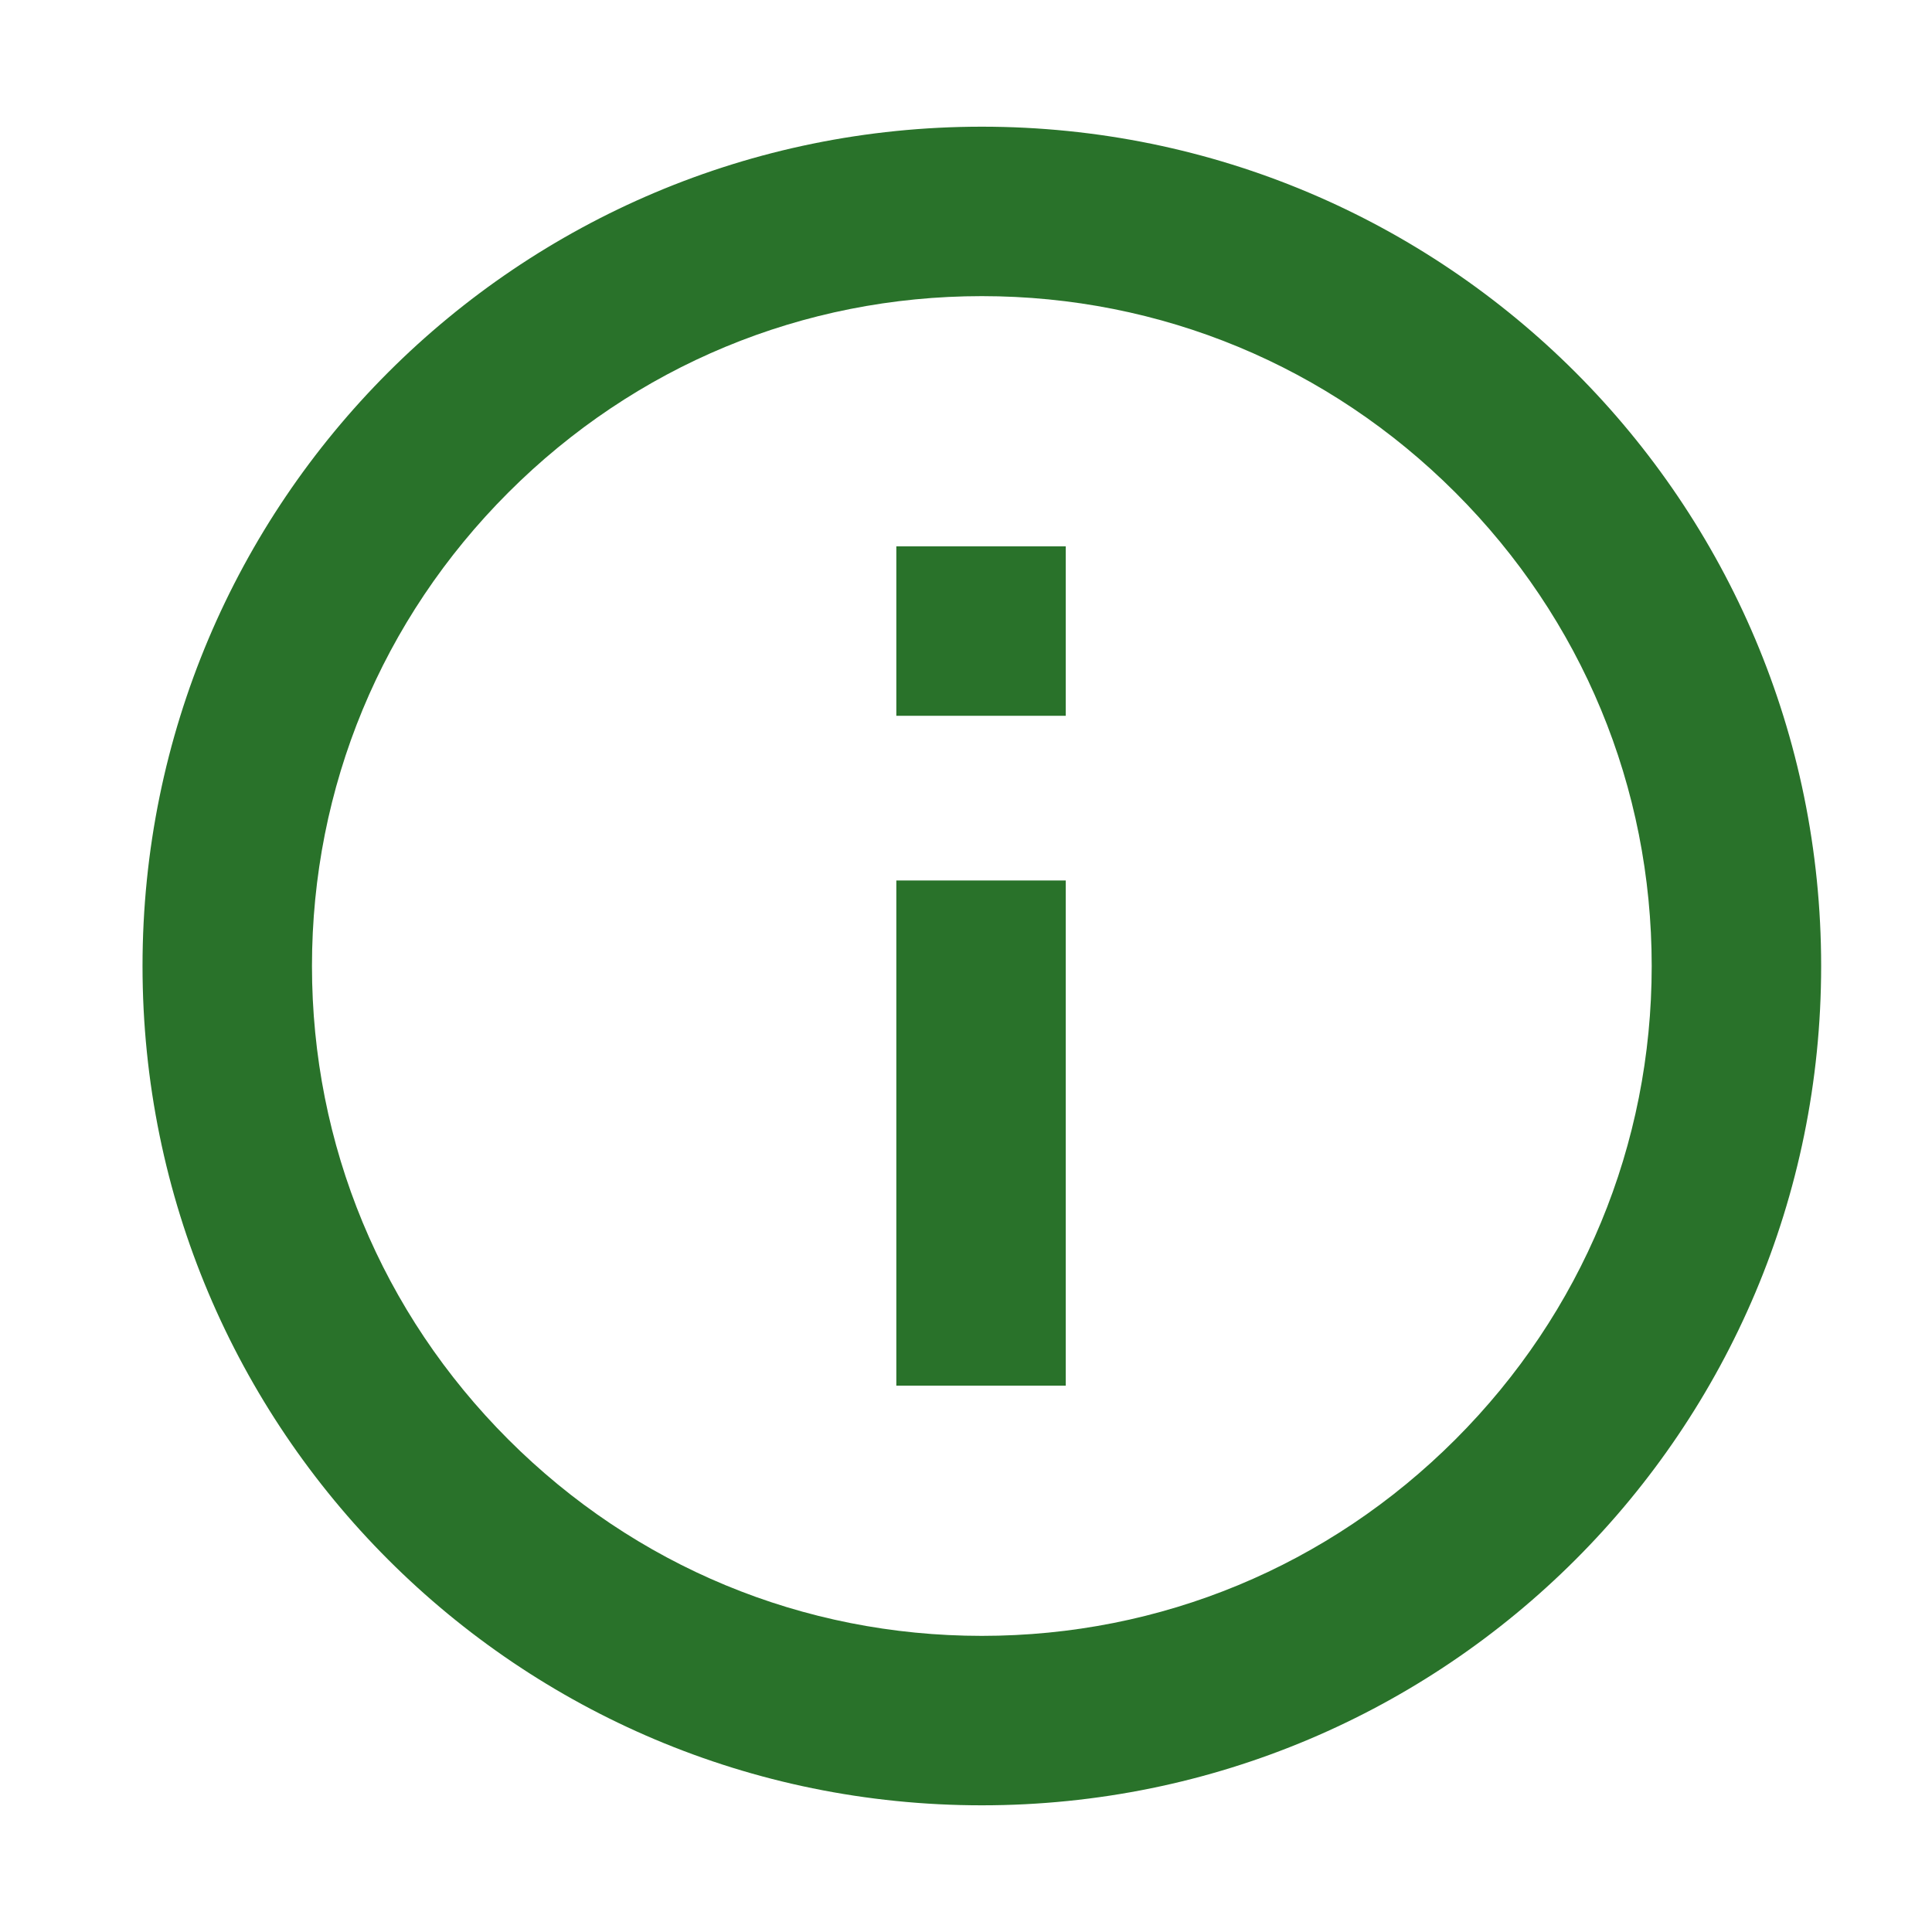
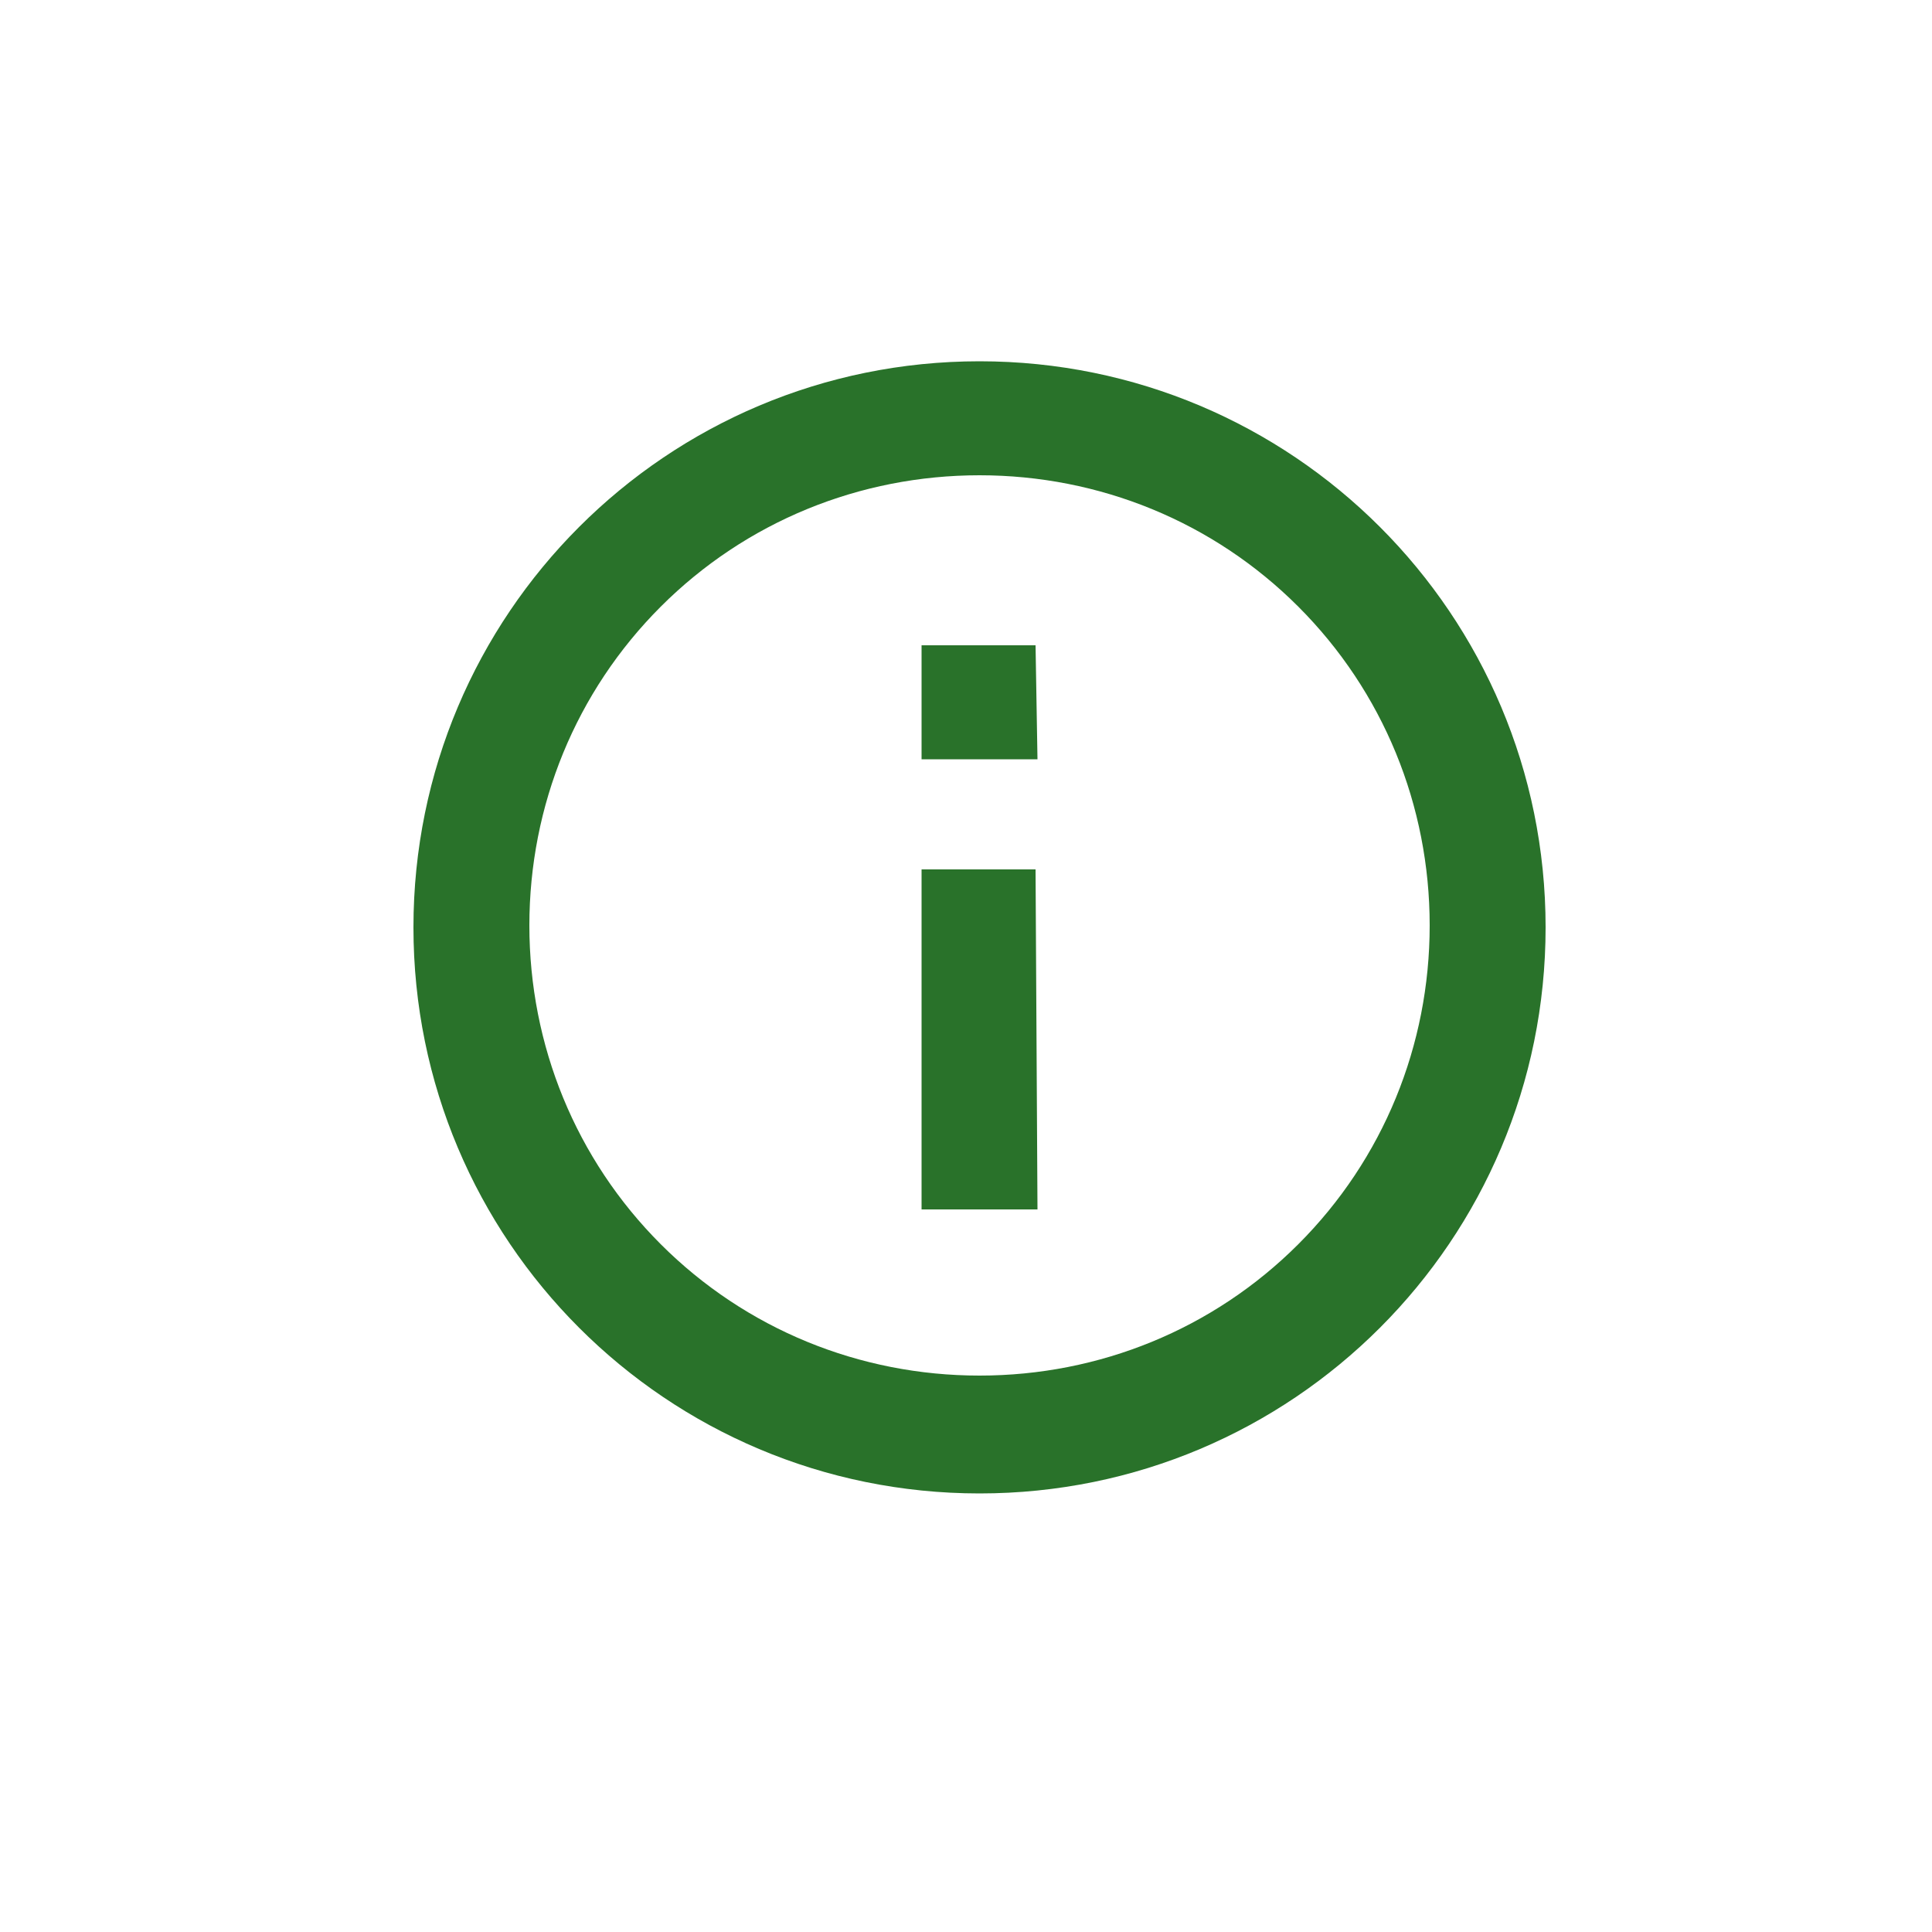
- <svg xmlns="http://www.w3.org/2000/svg" version="1.1" id="overview" x="0px" y="0px" viewBox="0 0 122 122" style="enable-background:new 0 0 122 122;" xml:space="preserve">
+ <svg xmlns="http://www.w3.org/2000/svg" version="1.1" id="Layer_1" x="0px" y="0px" viewBox="0 0 100 100" style="enable-background:new 0 0 100 100;" xml:space="preserve">
  <style type="text/css">
	.st0{fill:#29722A;}
</style>
  <g>
-     <path class="st0" d="M62,18.7c11.3,0,21.9,4.4,29.9,12.4c8,8,12.4,18.6,12.4,29.9s-4.4,21.9-12.4,29.9c-8,8-18.6,12.4-29.9,12.4   s-21.9-4.4-29.9-12.4c-8-8-12.4-18.6-12.4-29.9s4.4-21.9,12.4-29.9C40.1,23.1,50.7,18.7,62,18.7 M62,8C32.7,8,9,31.7,9,61   s23.7,53,53,53s53-23.7,53-53S91.3,8,62,8z" />
-     <path class="st0" d="M67.4,87.5H56.6V55.6h10.7V87.5z M67.4,45.2H56.6V34.5h10.7V45.2z" />
+     <path class="st0" d="M50.7,24.6c6.2,0,12.1,2.4,16.5,6.8c4.4,4.4,6.8,10.3,6.8,16.5s-2.4,12.1-6.8,16.5c-4.4,4.4-10.3,6.8-16.5,6.8   s-12.1-2.4-16.5-6.8c-4.4-4.4-6.8-10.3-6.8-16.5s2.4-12.1,6.8-16.5S44.5,24.6,50.7,24.6 M50.7,18.7c-16.2,0-29.3,13.1-29.3,29.3   s13.1,29.3,29.3,29.3S80,64.2,80,48S66.9,18.7,50.7,18.7z" />
+     <path class="st0" d="M53.7,62.6h-6V45h5.9L53.7,62.6L53.7,62.6z M53.7,39.3h-6v-5.9h5.9L53.7,39.3L53.7,39.3z" />
  </g>
</svg>
